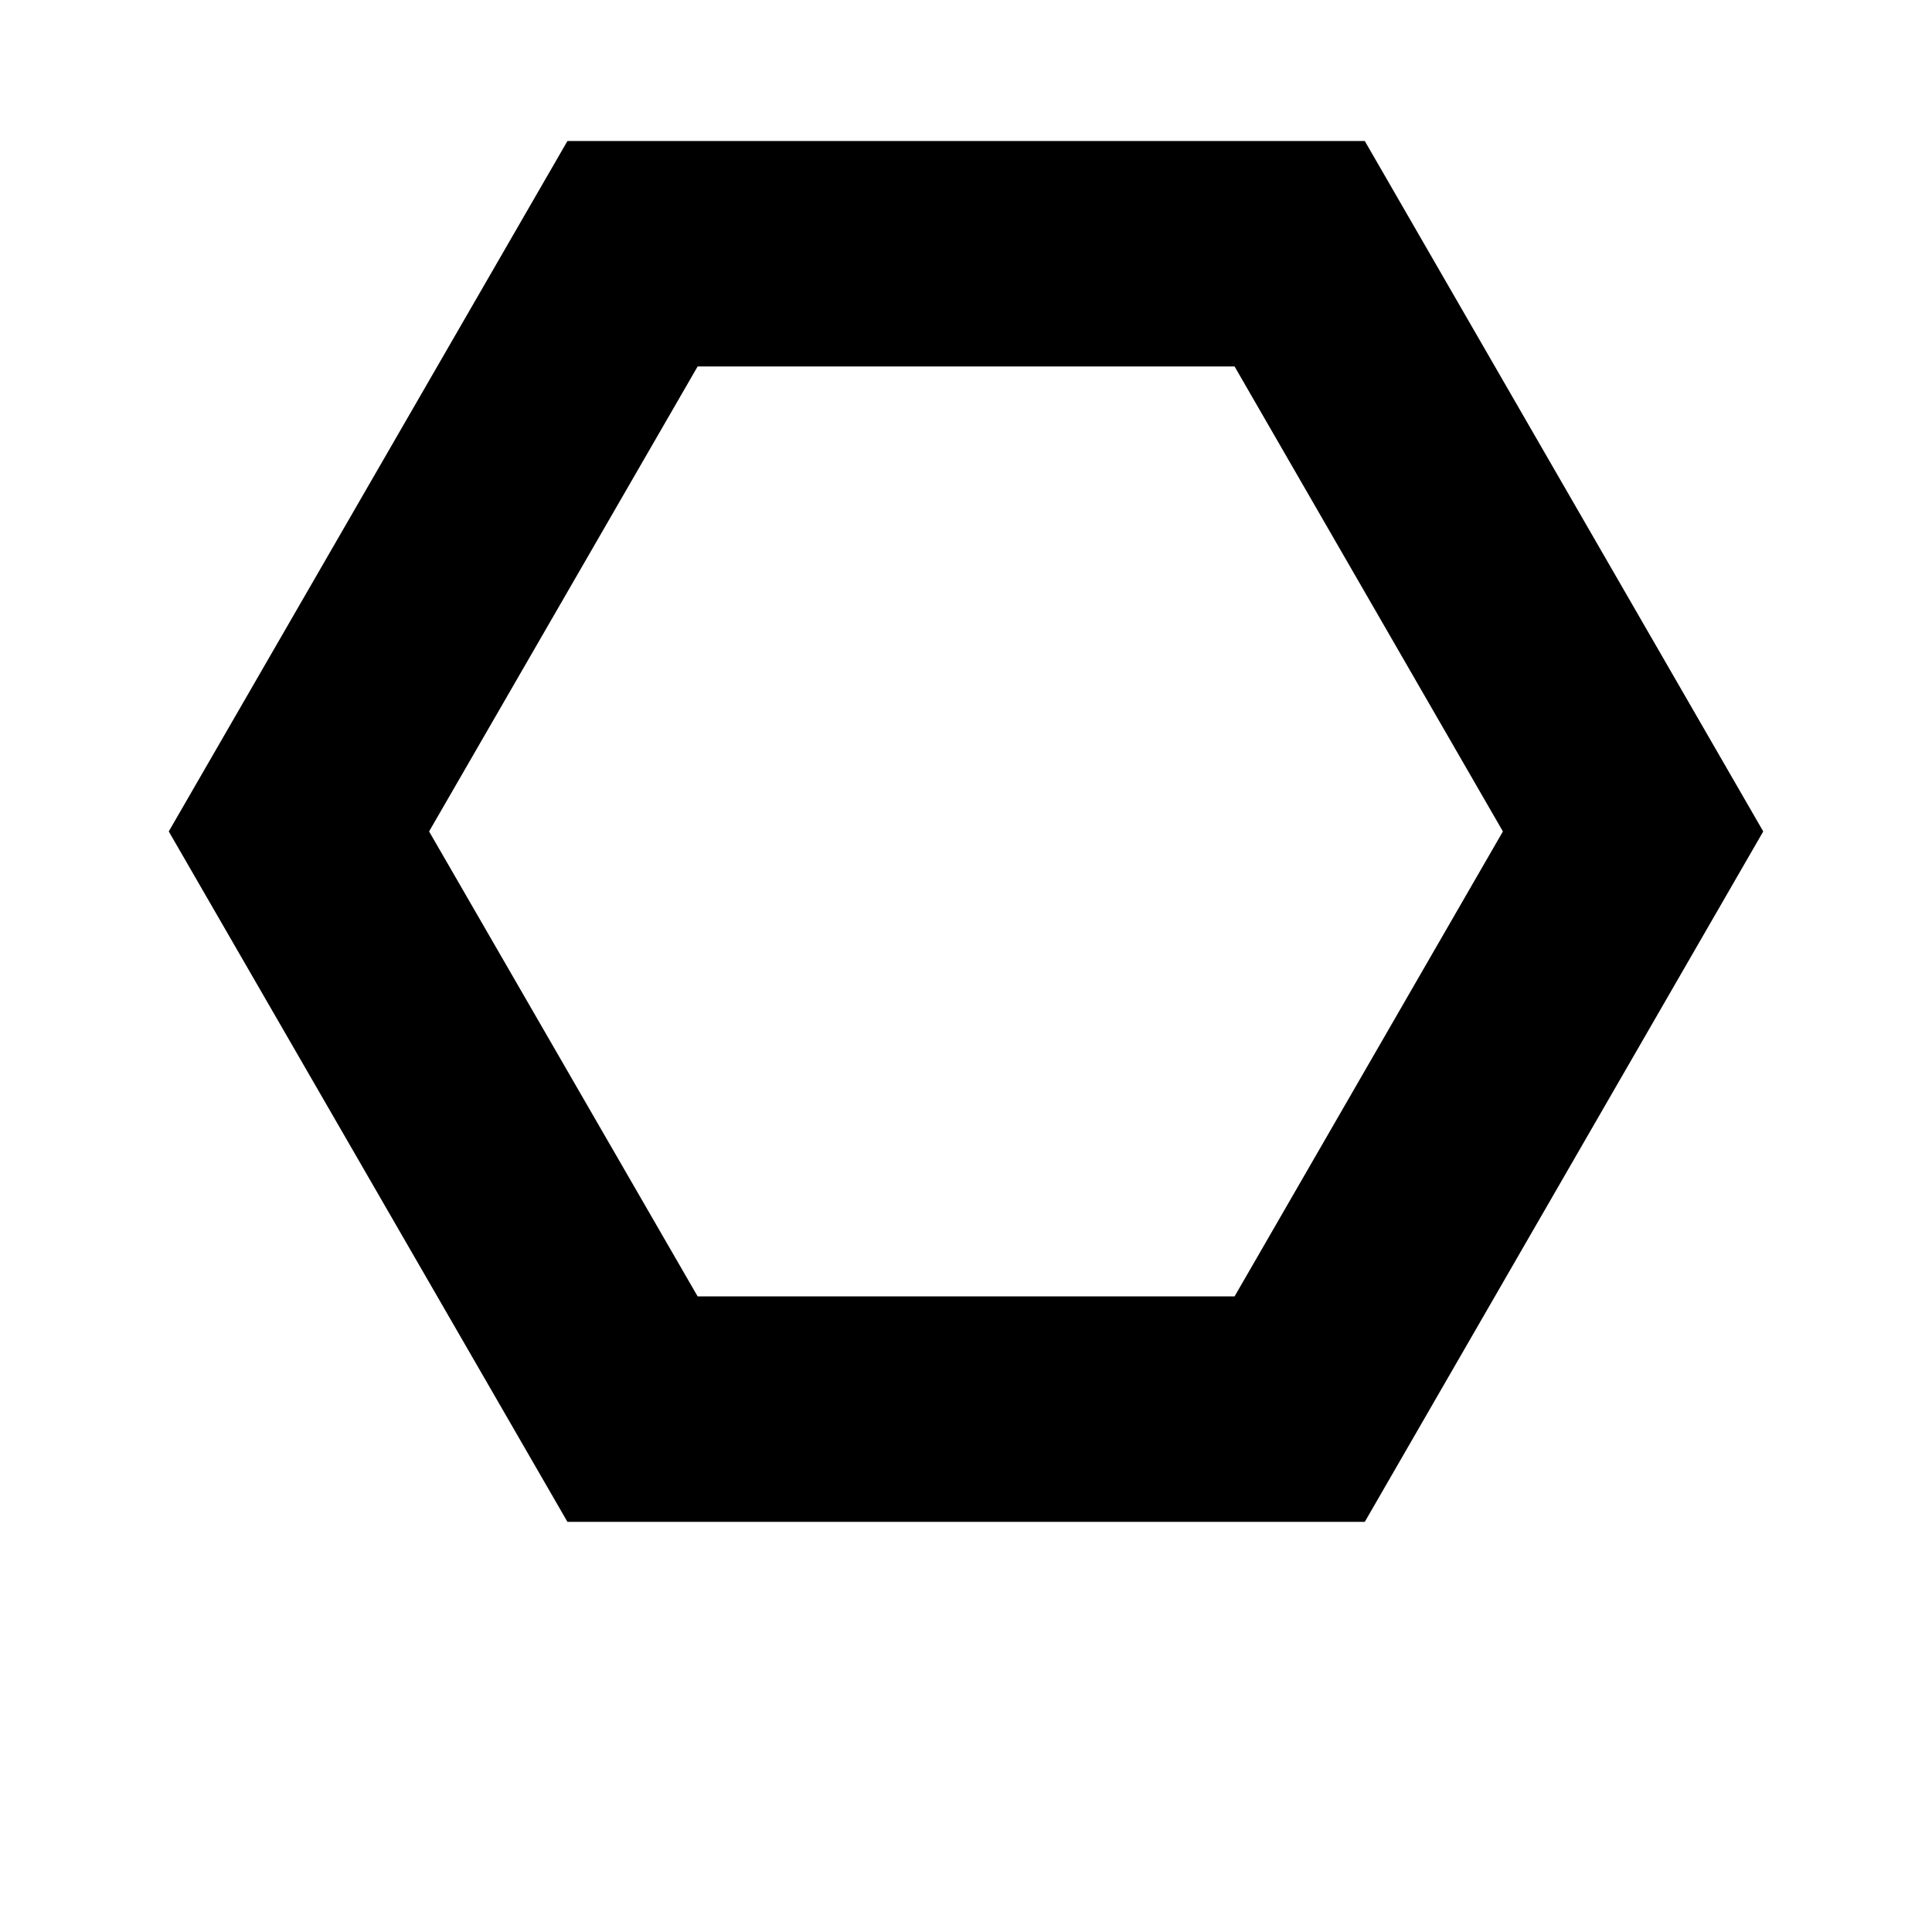
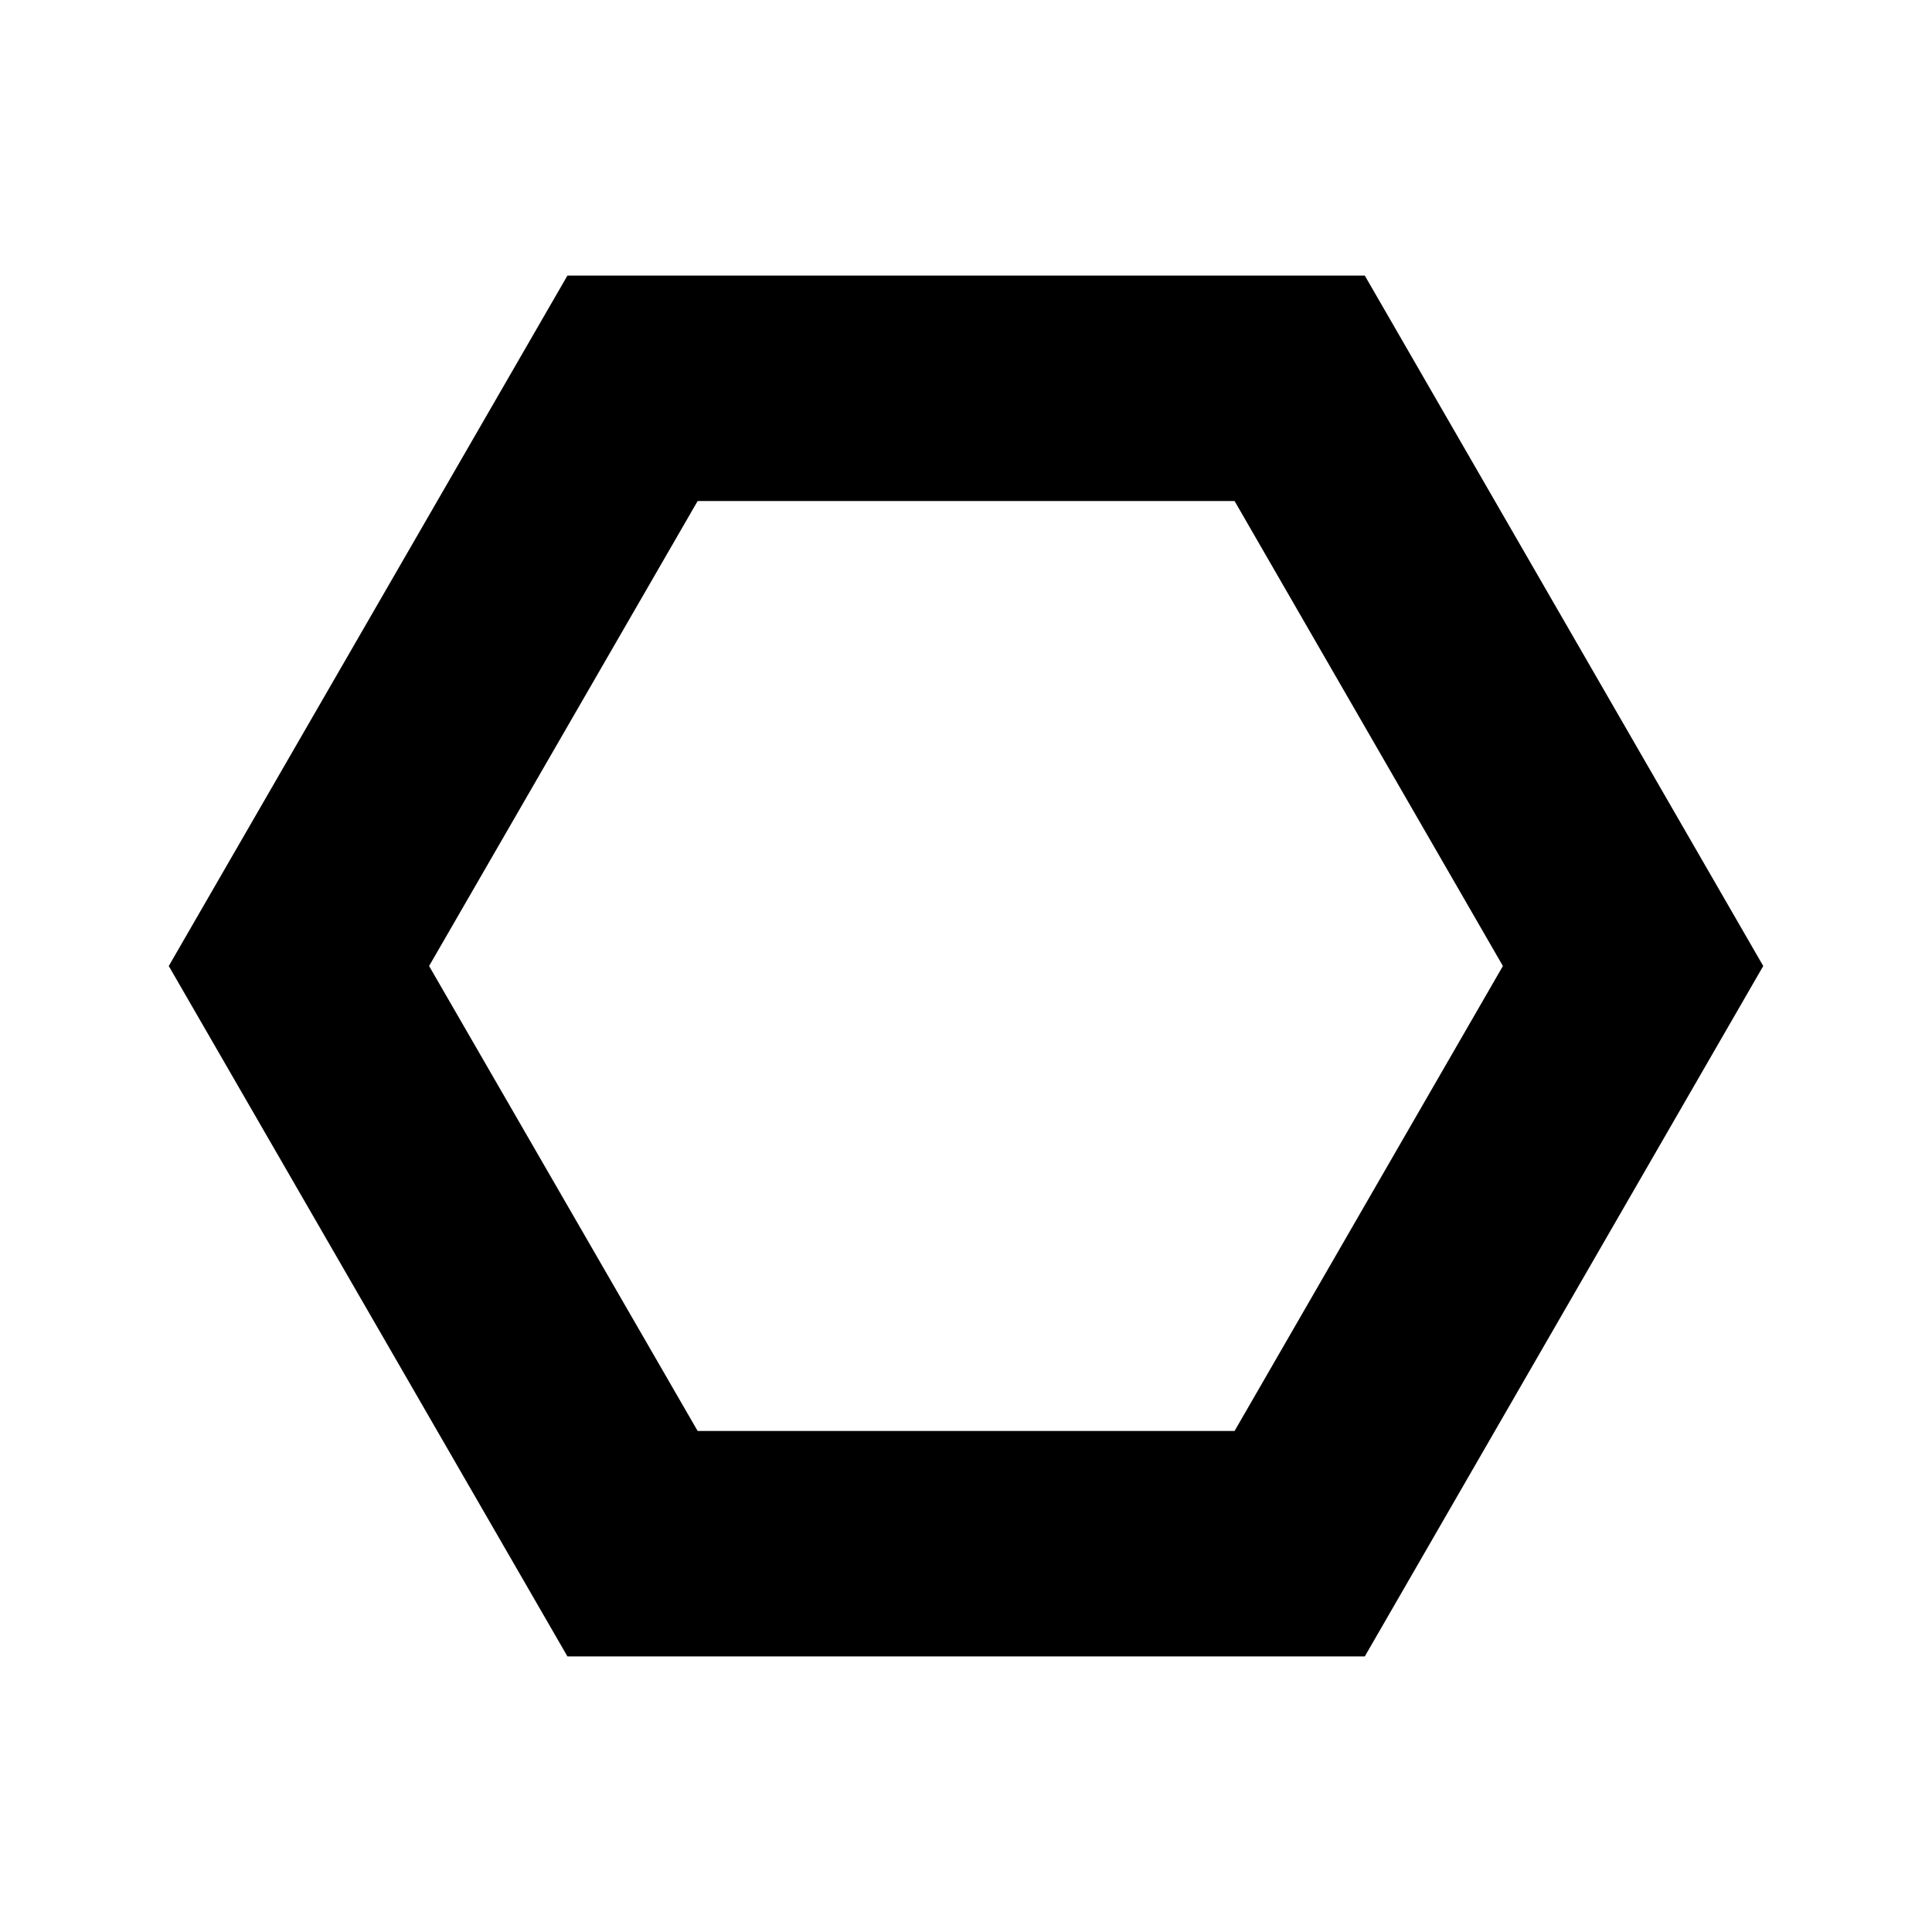
<svg xmlns="http://www.w3.org/2000/svg" version="1.1" id="Layer_1" x="0px" y="0px" width="201px" height="201px" viewBox="0 0 201 201" enable-background="new 0 0 201 201" xml:space="preserve">
-   <defs id="defs9" />
-   <g id="g3" transform="translate(0,-14)">
-     <path d="m 128.442,52.126 27.916,48.375 -27.916,48.372 H 72.58 L 44.642,100.501 72.58,52.126 h 55.862 M 141.988,28.669 H 59.035 l -41.477,71.832 41.477,71.829 h 82.954 l 41.454,-71.829 -41.455,-71.832 0,0 z" id="path5" />
+   <g>
+     <path d="M128.442,52.126l27.916,48.375l-27.916,48.372H72.58l-27.938-48.372L72.58,52.126H128.442 M141.988,28.669H59.035   l-41.477,71.832l41.477,71.829h82.954l41.454-71.829L141.988,28.669L141.988,28.669z" />
  </g>
</svg>
